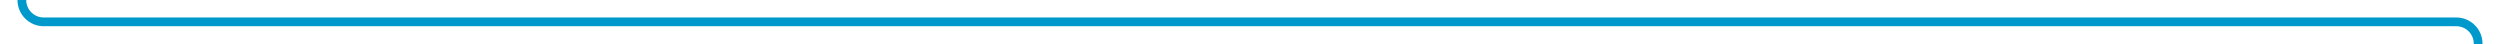
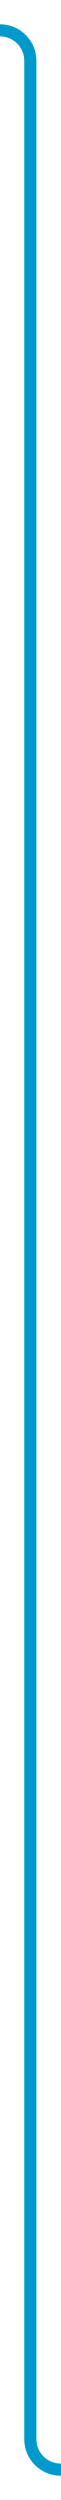
- <svg xmlns="http://www.w3.org/2000/svg" version="1.1" width="572px" height="10px" preserveAspectRatio="xMinYMid meet" viewBox="605 133  572 8">
-   <path d="M 1172 176  L 1172 142  A 5 5 0 0 0 1167 137 L 615 137  A 5 5 0 0 1 610 132 L 610 99  " stroke-width="2" stroke="#0099cc" fill="none" />
+ <svg xmlns="http://www.w3.org/2000/svg" version="1.1" width="10px" height="412px" preserveAspectRatio="xMidYMin meet" viewBox="826 342  8 412">
+   <path d="M 817 347  L 825 347  A 5 5 0 0 1 830 352 L 830 744  A 5 5 0 0 0 835 749 L 858 749  " stroke-width="2" stroke="#0099cc" fill="none" />
</svg>
